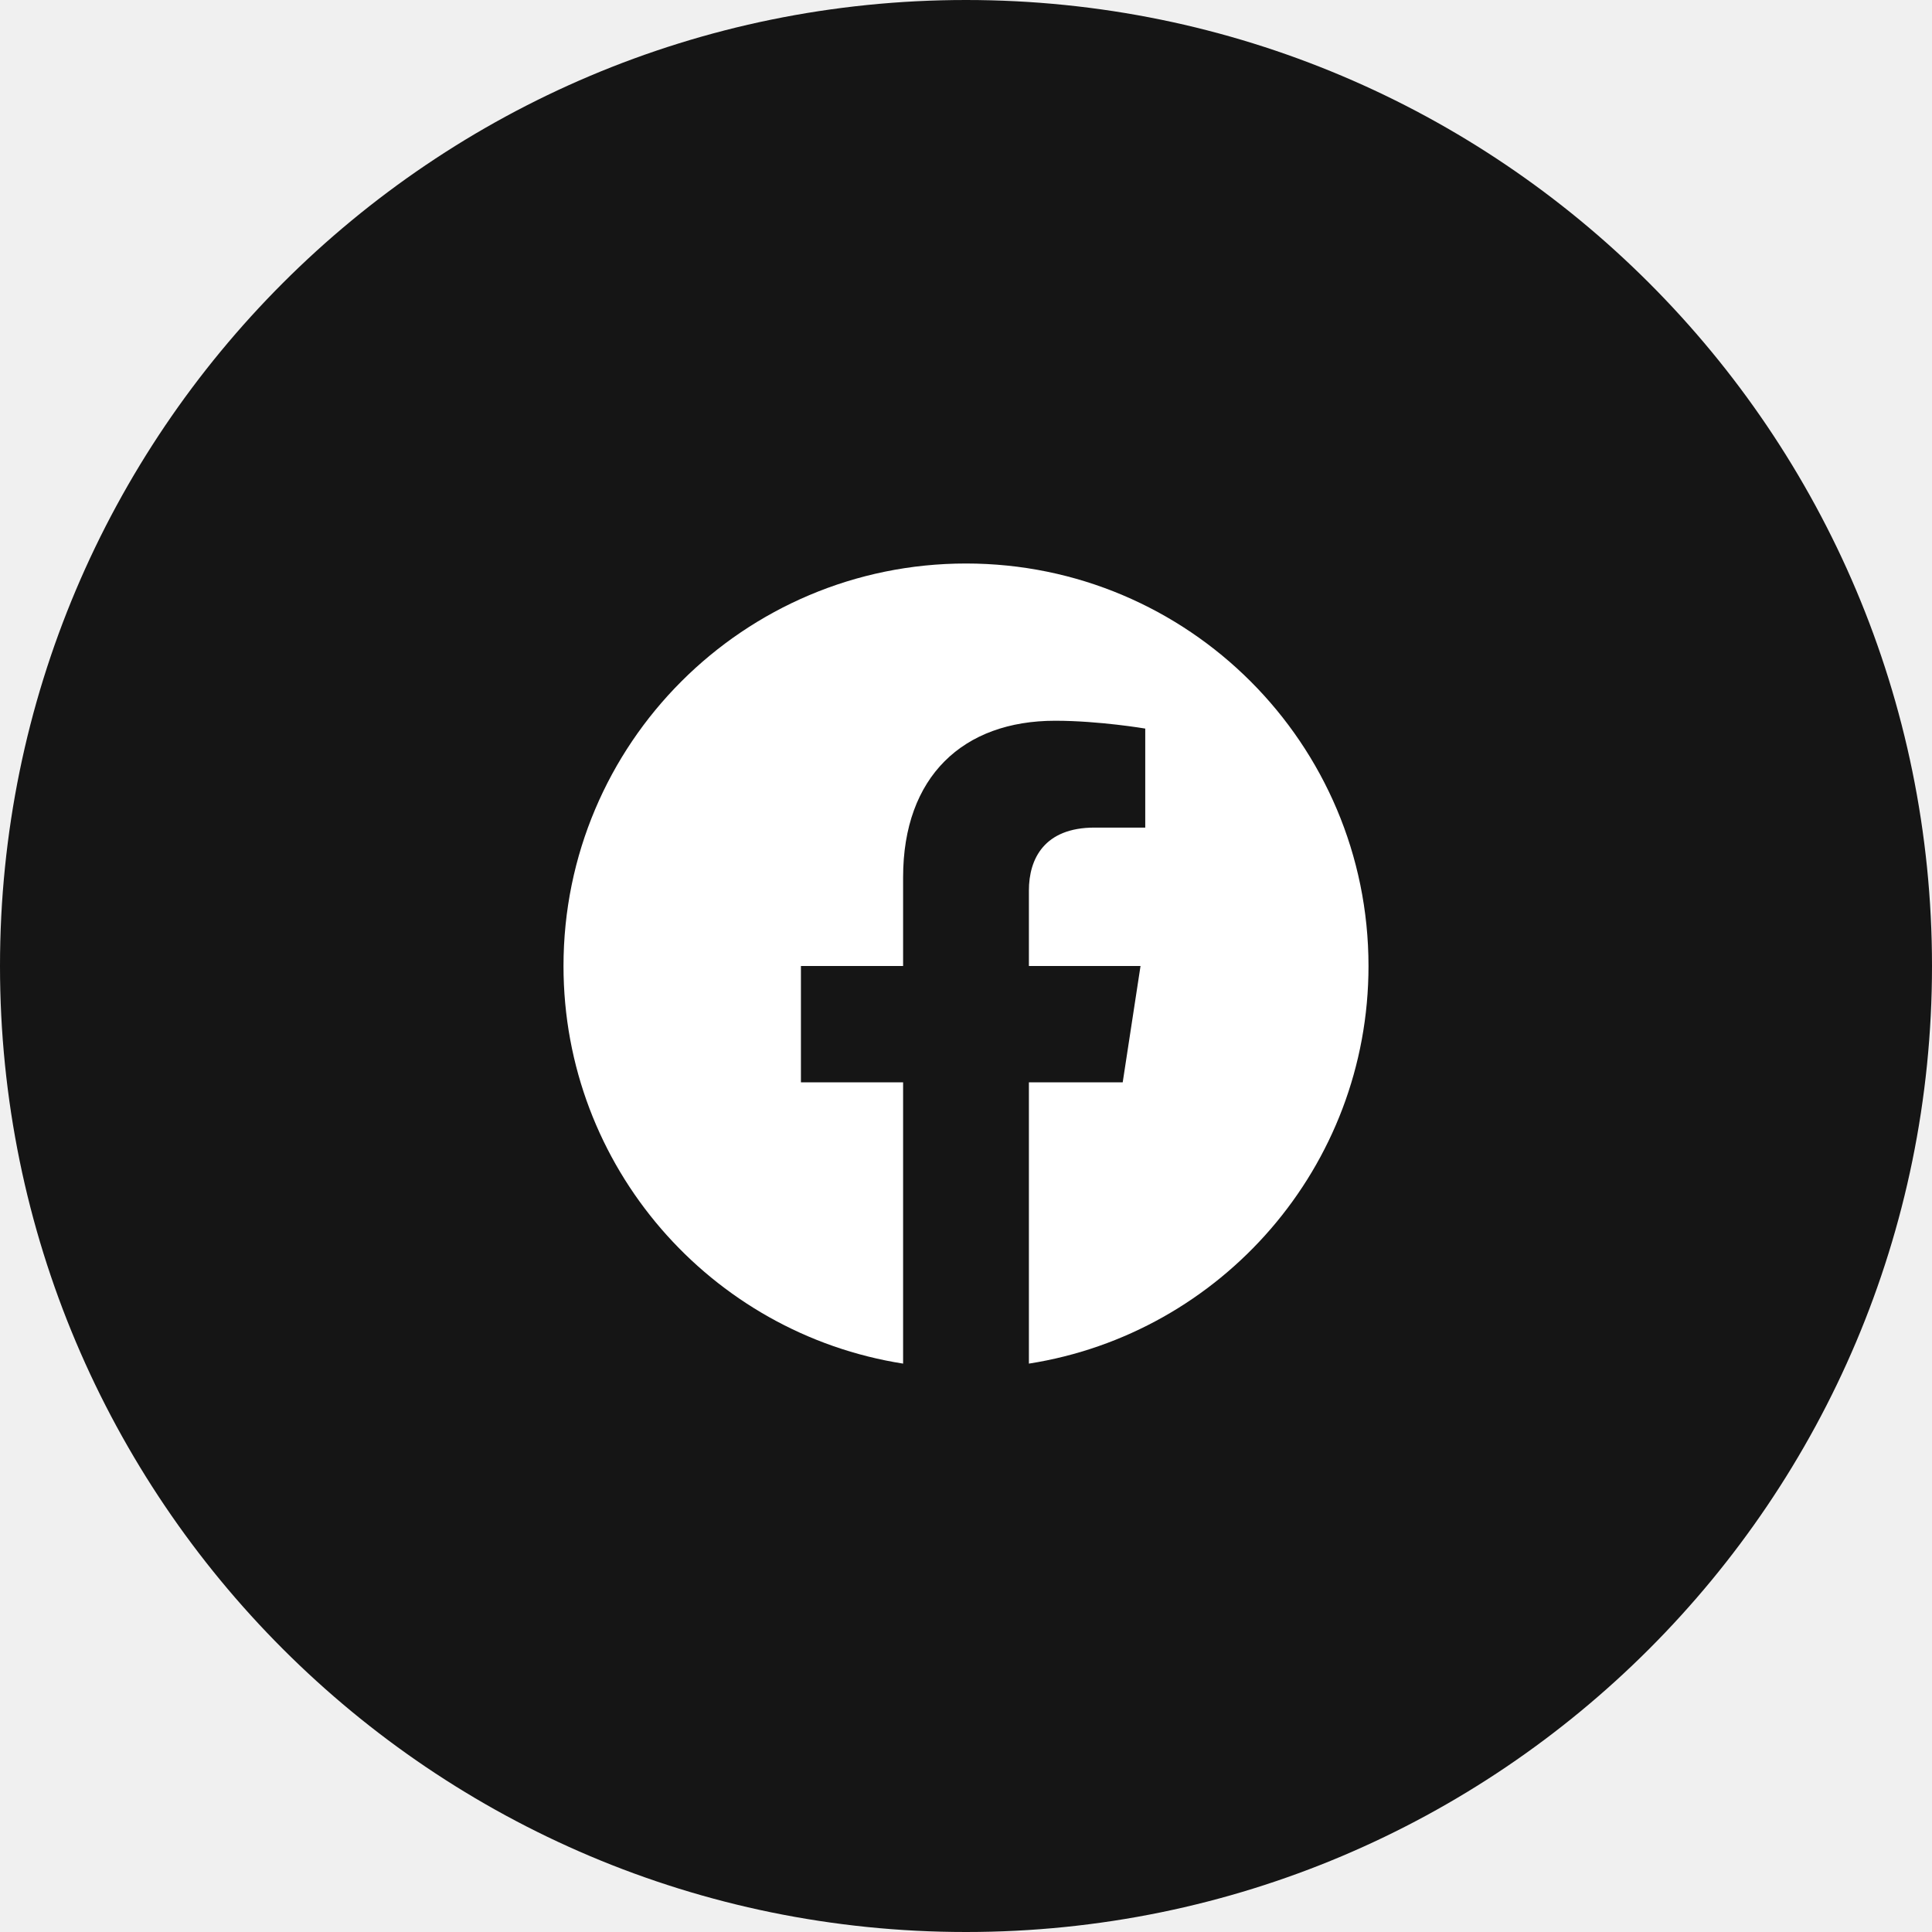
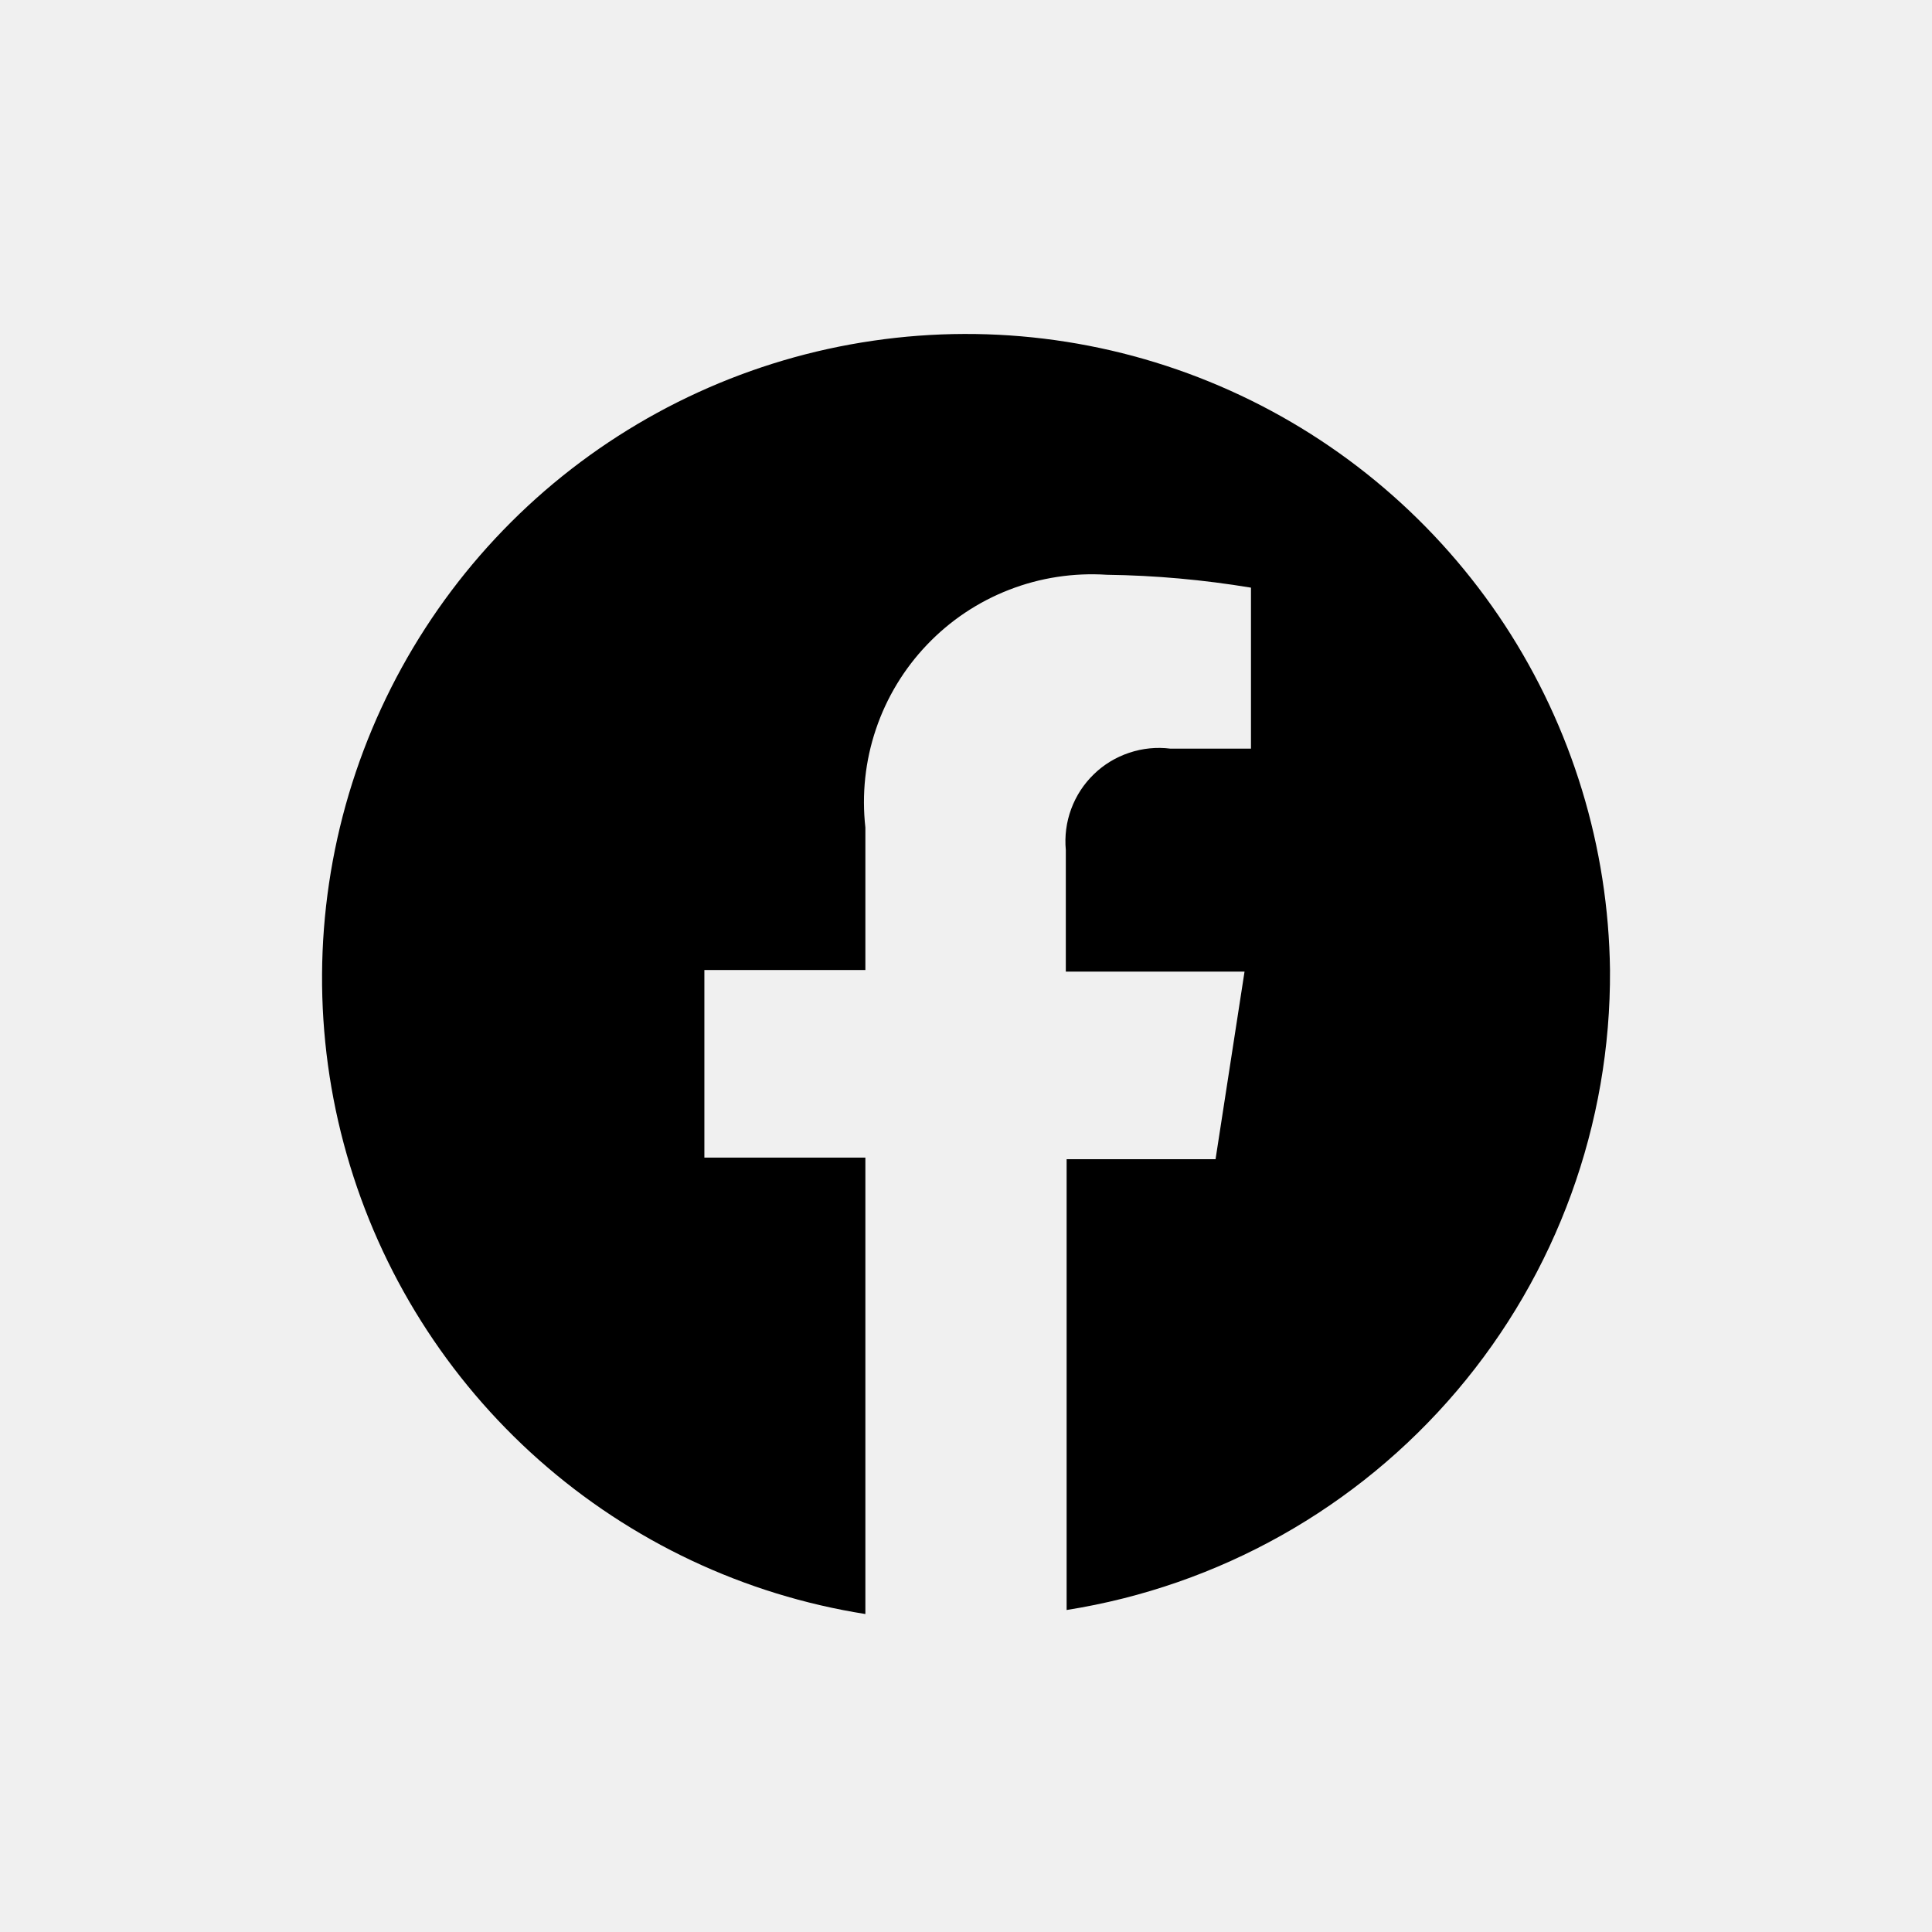
- <svg xmlns="http://www.w3.org/2000/svg" width="36" height="36" viewBox="0 0 36 36" fill="none">
-   <rect width="36" height="36" rx="18" fill="#151515" />
-   <path d="M18 10.5C13.858 10.5 10.5 13.858 10.5 18C10.5 21.743 13.243 24.846 16.828 25.409V20.168H14.924V18H16.828V16.348C16.828 14.468 17.948 13.43 19.661 13.43C20.482 13.43 21.34 13.576 21.34 13.576V15.421H20.395C19.462 15.421 19.172 16 19.172 16.593V18H21.252L20.92 20.168H19.172V25.409C22.757 24.847 25.5 21.742 25.5 18C25.5 13.858 22.142 10.5 18 10.5Z" fill="white" />
+ <svg xmlns="http://www.w3.org/2000/svg" width="800px" height="800px" viewBox="0 0 24 24" fill="none">
+   <path d="M20 12.05C19.981 10.525 19.527 9.038 18.692 7.763C17.856 6.488 16.673 5.478 15.283 4.853C13.892 4.227 12.352 4.012 10.843 4.233C9.335 4.453 7.921 5.1 6.767 6.097C5.614 7.095 4.77 8.401 4.334 9.862C3.899 11.323 3.889 12.878 4.308 14.344C4.726 15.81 5.555 17.126 6.696 18.137C7.838 19.148 9.244 19.812 10.75 20.05V14.38H8.75V12.05H10.75V10.28C10.704 9.868 10.748 9.452 10.881 9.059C11.013 8.667 11.23 8.308 11.516 8.009C11.802 7.709 12.15 7.476 12.537 7.326C12.922 7.176 13.337 7.113 13.75 7.14C14.35 7.148 14.948 7.202 15.54 7.3V9.3H14.54C14.368 9.278 14.192 9.296 14.028 9.351C13.863 9.406 13.712 9.497 13.588 9.618C13.463 9.739 13.367 9.886 13.307 10.049C13.246 10.213 13.224 10.387 13.24 10.56V12.07H15.46L15.1 14.4H13.25V20C15.14 19.701 16.86 18.735 18.099 17.276C19.337 15.818 20.012 13.963 20 12.05Z" fill="#000000" />
</svg>
